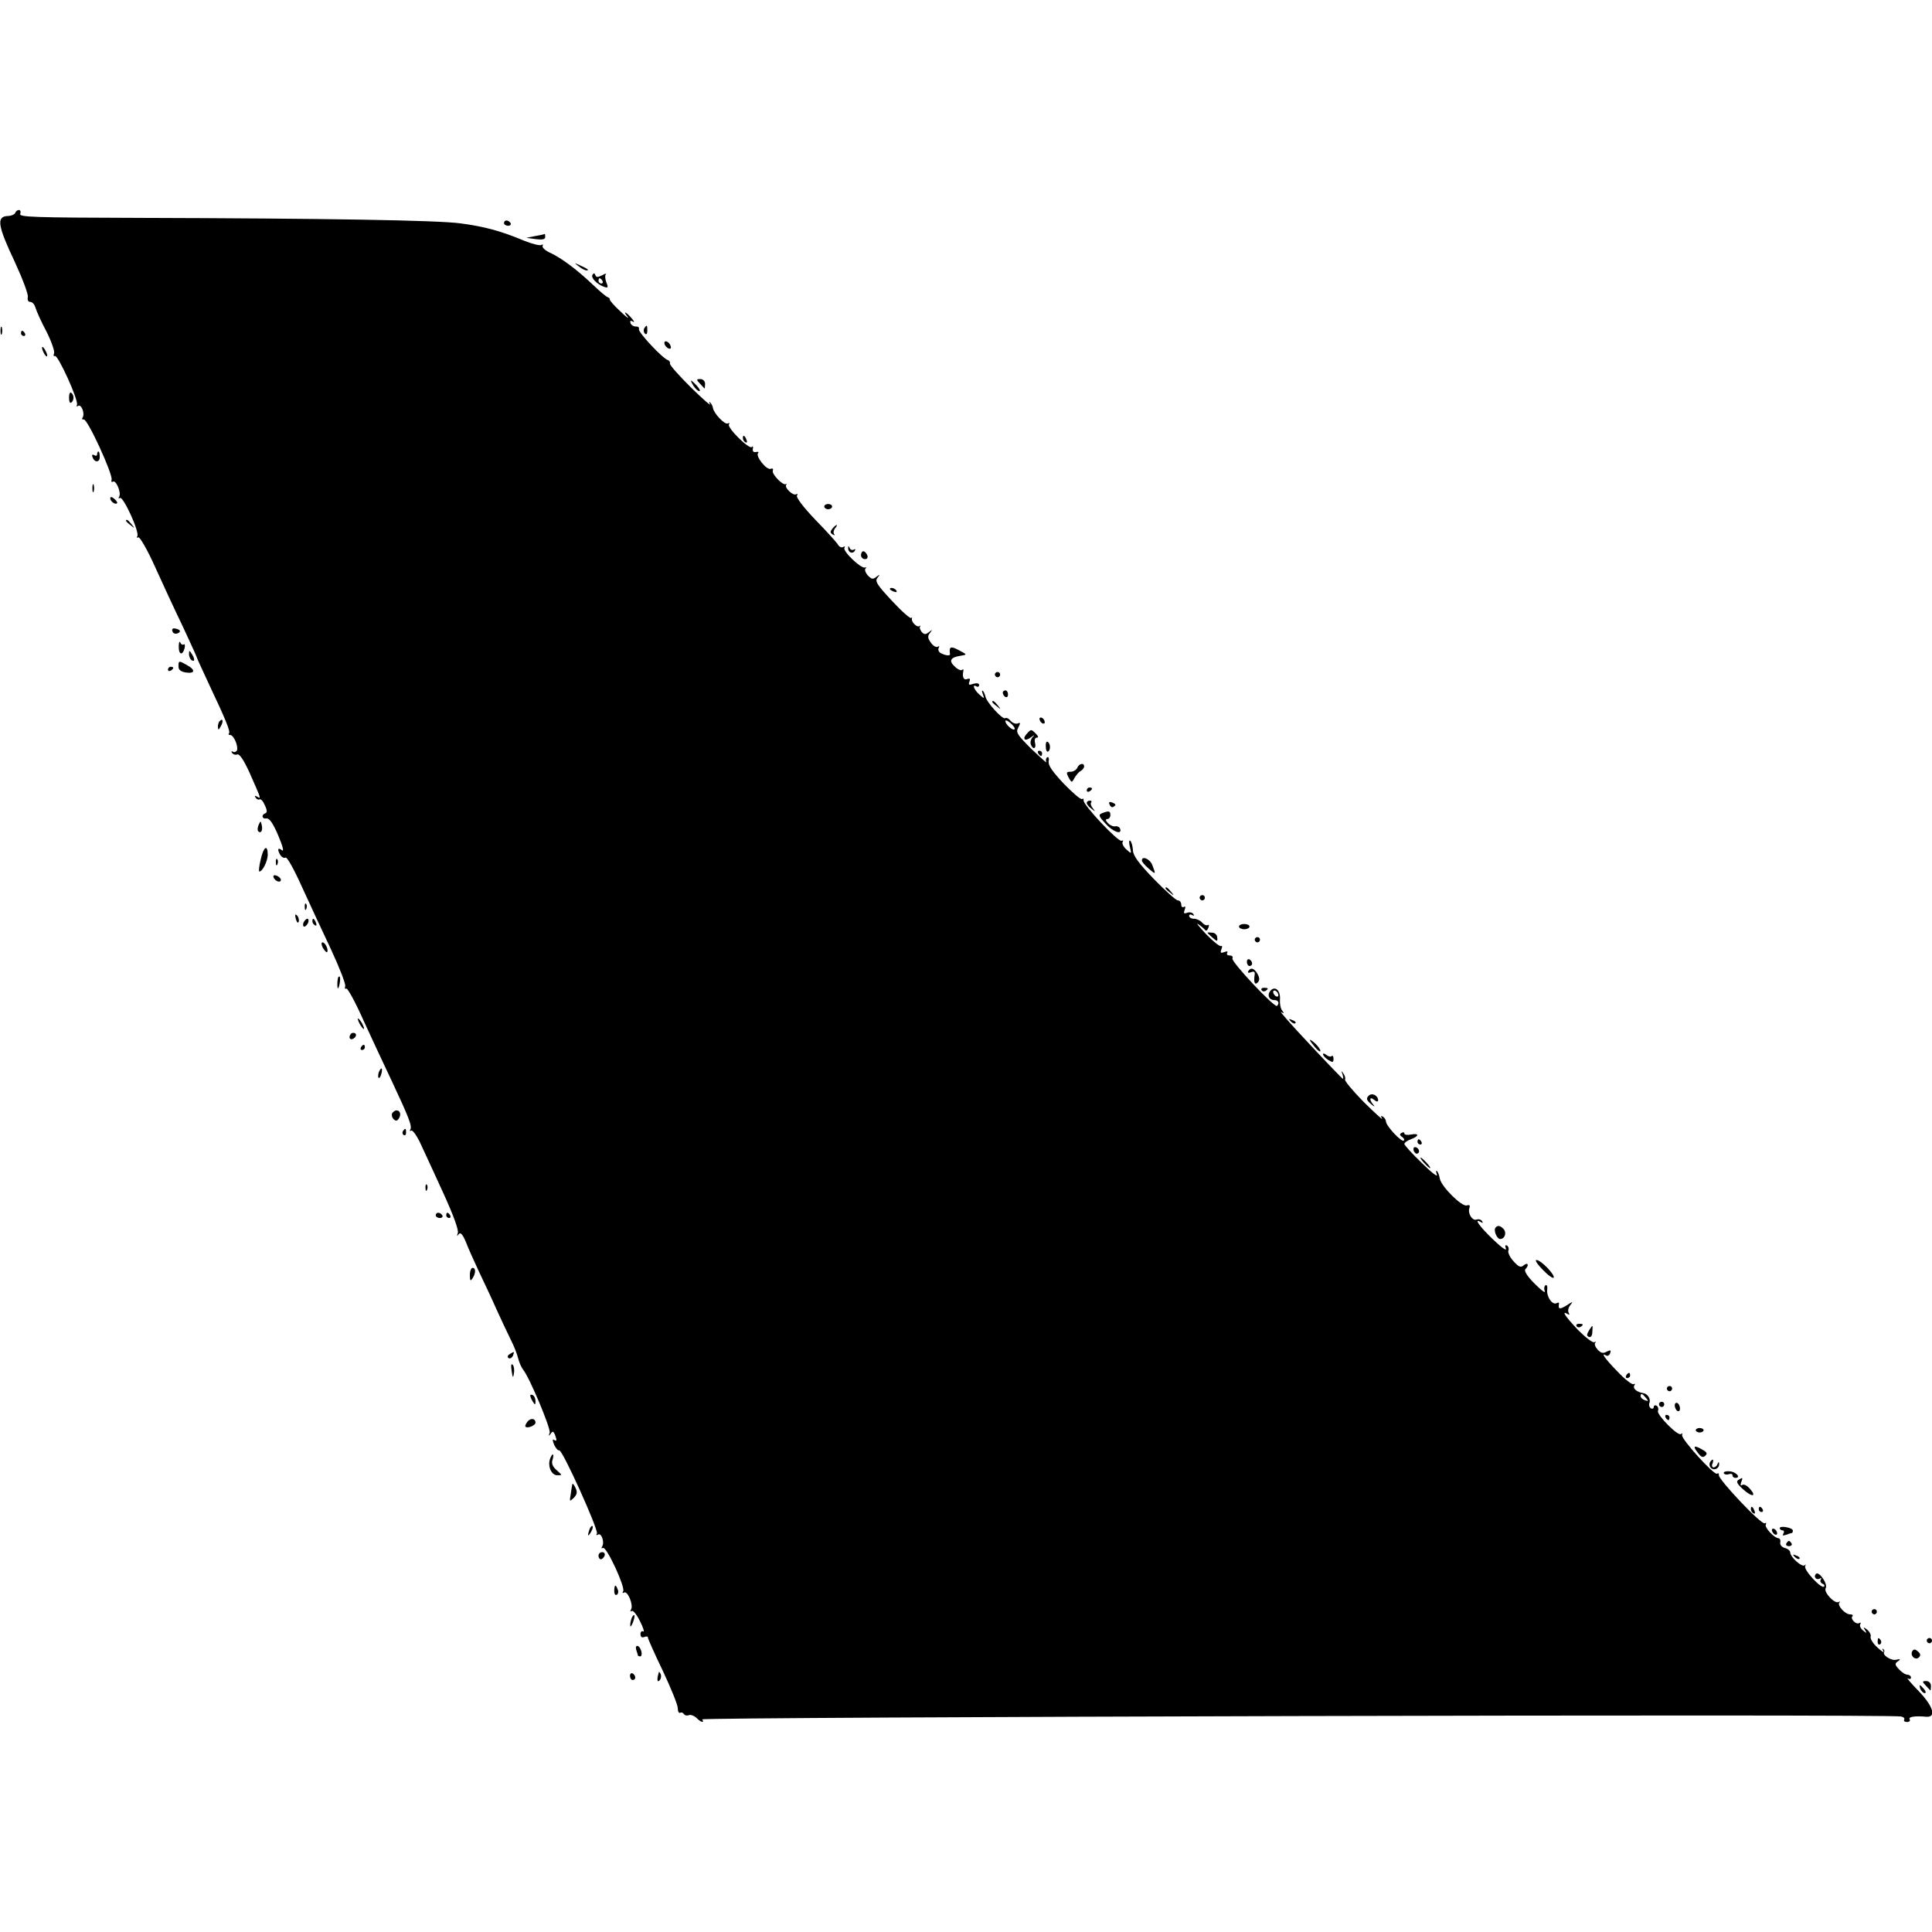
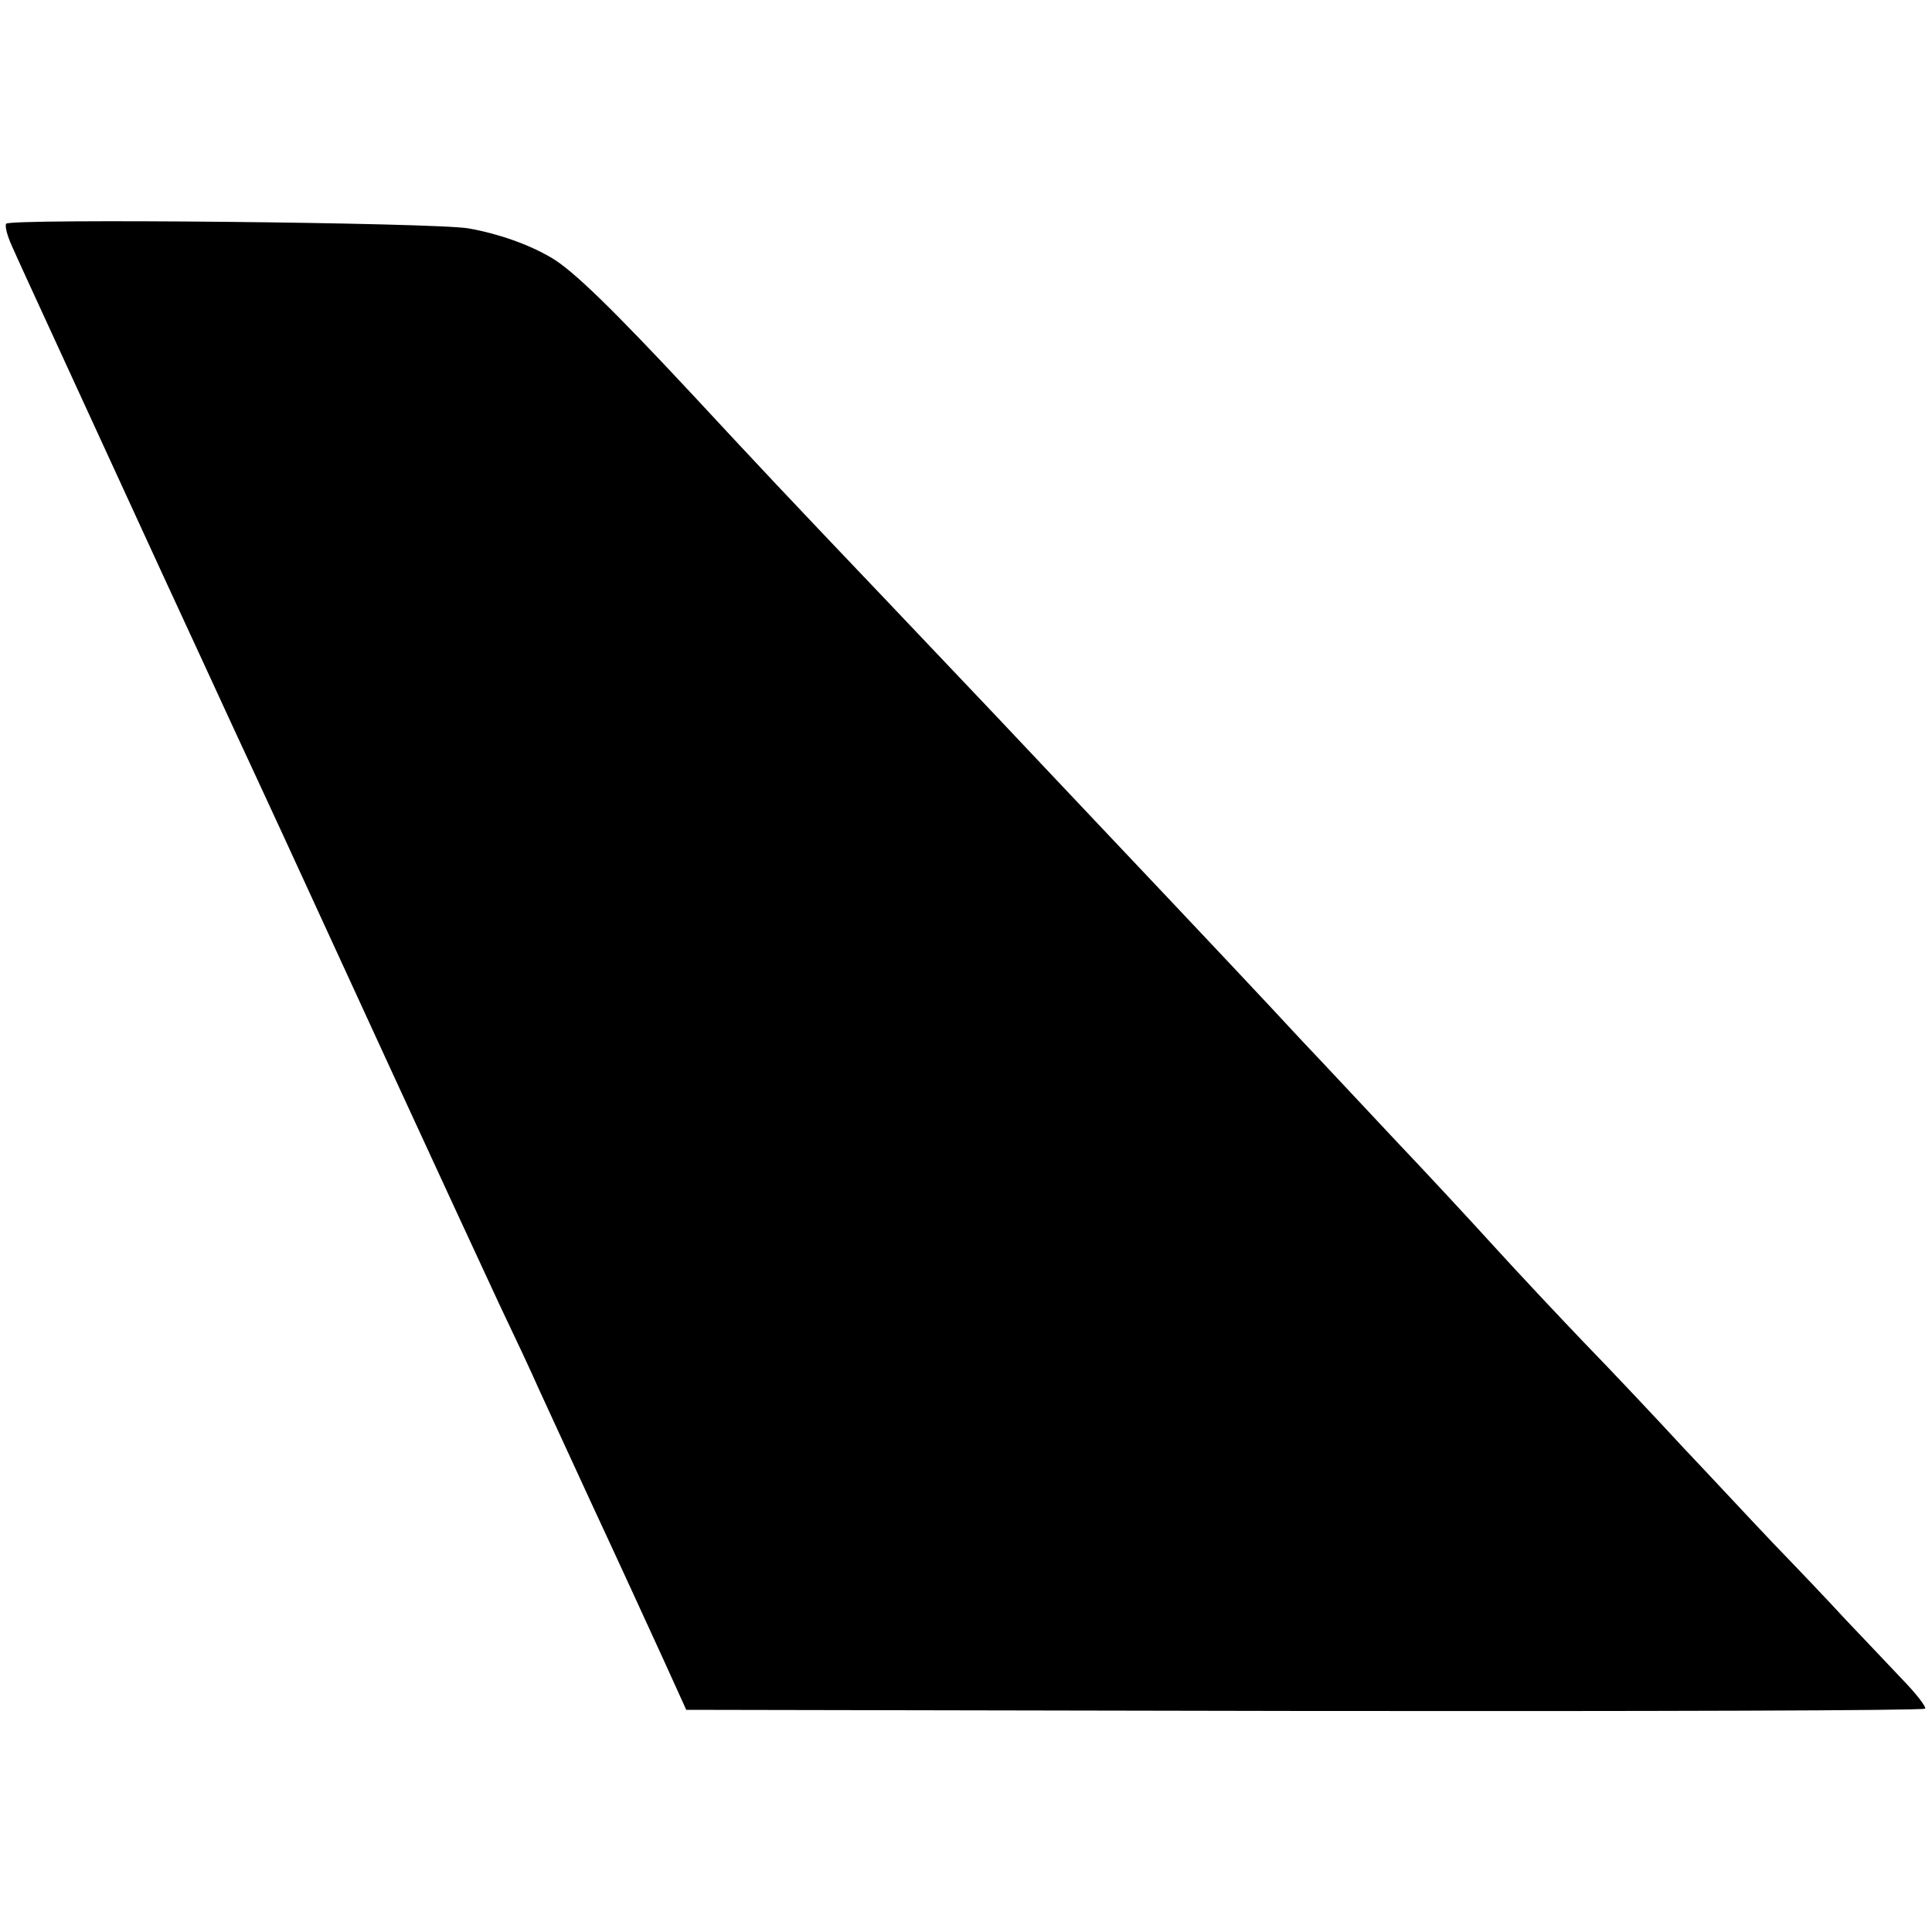
- <svg xmlns="http://www.w3.org/2000/svg" version="1.0" width="736pt" height="736pt" viewBox="0 0 736 736" preserveAspectRatio="xMidYMid meet">
-   <g transform="translate(0,736) scale(0.1,-0.1)" fill="#000000" stroke="none">
-     <path d="M58 6549 c-2 -6 -16 -12 -31 -12 -41 -3 -35 -39 29 -174 30 -65 53 -126 50 -135 -2 -11 1 -18 9 -18 8 0 17 -10 20 -22 4 -13 22 -54 42 -91 19 -38 32 -75 29 -83 -3 -8 -2 -13 3 -10 11 7 93 -173 84 -187 -3 -5 -1 -7 5 -3 12 7 26 -29 17 -44 -4 -6 -2 -9 4 -8 14 4 113 -212 106 -230 -2 -7 0 -10 5 -7 12 8 33 -43 24 -57 -4 -6 -3 -8 3 -5 12 8 76 -131 66 -146 -3 -5 -2 -7 4 -4 5 3 34 -46 63 -111 29 -64 77 -168 107 -230 29 -62 53 -115 53 -117 0 -2 20 -45 44 -97 68 -144 85 -186 78 -192 -3 -3 -1 -6 5 -6 13 0 31 -41 26 -58 -3 -6 -10 -9 -15 -6 -7 4 -8 2 -4 -4 4 -6 13 -9 20 -6 8 3 24 -20 46 -68 45 -102 46 -103 30 -93 -9 5 -11 4 -6 -4 4 -6 11 -9 15 -6 5 2 14 -8 20 -23 9 -18 9 -28 2 -30 -17 -6 -13 -23 4 -20 11 2 25 -18 45 -65 17 -40 23 -63 14 -56 -16 13 -19 2 -5 -20 5 -7 13 -11 19 -8 5 4 33 -46 62 -111 29 -64 80 -173 112 -241 32 -69 56 -131 53 -138 -2 -8 -1 -12 4 -9 5 3 35 -52 66 -122 32 -70 80 -172 106 -227 67 -143 80 -176 72 -188 -3 -5 -2 -7 4 -4 5 3 23 -22 38 -56 16 -34 55 -119 87 -189 35 -77 56 -134 52 -145 -4 -13 -3 -14 3 -5 7 9 15 1 28 -30 9 -24 32 -74 50 -113 18 -38 48 -101 65 -140 17 -38 42 -90 54 -115 13 -25 26 -58 30 -75 4 -16 13 -36 19 -43 24 -29 106 -224 101 -240 -5 -13 -4 -14 4 -4 7 11 10 10 16 -3 8 -23 8 -27 -4 -20 -6 4 -5 -4 1 -19 7 -14 15 -23 19 -21 11 7 151 -304 144 -317 -4 -6 -2 -8 4 -4 13 8 26 -29 16 -45 -4 -7 -3 -9 3 -6 13 8 86 -150 77 -165 -4 -6 -3 -8 3 -5 14 9 37 -48 27 -64 -4 -7 -3 -10 3 -6 5 3 19 -14 31 -39 13 -25 18 -43 12 -39 -5 3 -10 -1 -10 -10 0 -11 5 -15 15 -11 8 3 14 2 13 -2 0 -4 25 -61 57 -127 31 -66 57 -130 57 -142 0 -13 4 -20 9 -18 4 3 10 1 14 -4 3 -6 12 -8 19 -5 7 3 20 -2 29 -10 17 -18 32 -21 22 -6 -6 9 4523 21 4567 11 10 -2 15 -7 12 -12 -3 -5 2 -9 11 -9 9 0 13 5 10 10 -6 10 19 14 63 10 40 -3 27 40 -30 99 -29 30 -47 51 -40 47 6 -4 12 -2 12 3 0 6 -6 11 -13 11 -8 0 -22 9 -33 21 -16 17 -16 22 -4 30 12 8 10 10 -7 6 -20 -4 -54 19 -45 30 2 3 0 8 -4 11 -4 4 -4 0 1 -8 4 -8 -6 -2 -23 14 -17 15 -28 34 -26 41 3 6 -3 18 -12 26 -16 12 -17 12 -9 -1 8 -13 6 -13 -8 -1 -9 7 -14 18 -10 24 3 5 1 7 -4 4 -12 -8 -36 17 -26 26 3 4 0 7 -9 7 -19 0 -50 34 -41 45 5 4 3 5 -3 2 -15 -8 -58 38 -49 53 9 14 -23 63 -36 55 -5 -4 -7 -11 -3 -16 3 -5 10 -6 16 -3 6 4 8 2 4 -4 -3 -5 0 -12 6 -15 7 -2 10 -7 7 -11 -10 -11 -80 65 -72 78 3 6 2 8 -2 3 -10 -9 -55 31 -55 49 0 6 -9 14 -21 17 -11 3 -19 12 -17 21 2 8 -1 15 -7 16 -18 2 -55 43 -48 53 3 6 1 7 -4 4 -12 -8 -179 169 -175 184 1 6 -2 8 -7 5 -11 -7 -137 132 -133 147 2 7 0 9 -4 4 -11 -10 -93 73 -88 88 3 7 1 16 -5 20 -6 3 -11 1 -11 -5 0 -6 -5 -8 -11 -5 -6 4 -8 13 -6 19 7 16 -6 37 -24 39 -24 4 -40 18 -33 29 4 6 3 8 -3 5 -5 -3 -33 18 -61 48 -48 49 -66 75 -43 61 5 -3 12 1 15 9 4 12 2 13 -13 6 -14 -8 -22 -6 -35 8 -9 10 -13 21 -9 26 5 4 3 5 -3 2 -6 -4 -34 18 -63 47 -49 52 -64 75 -39 60 7 -4 8 -3 4 5 -4 6 -2 19 6 29 12 15 10 15 -14 -1 -26 -16 -33 -15 -29 6 1 5 -3 6 -8 3 -16 -10 -39 22 -37 49 2 13 -1 22 -6 19 -5 -3 -7 -13 -3 -23 3 -9 -14 4 -39 29 -28 28 -41 49 -35 55 15 15 10 28 -6 15 -12 -10 -19 -7 -39 15 -14 15 -22 33 -20 40 3 7 1 16 -5 20 -7 4 -8 -1 -4 -12 3 -10 -20 7 -51 37 -51 49 -74 82 -44 64 7 -4 8 -3 4 4 -4 6 -13 9 -21 6 -16 -6 -35 24 -27 45 3 9 0 12 -10 9 -18 -7 -97 71 -103 102 -2 13 -7 25 -11 29 -4 3 -4 -3 0 -14 4 -11 -22 9 -58 45 -37 35 -66 68 -66 72 0 5 11 13 25 18 32 12 32 24 0 18 -14 -3 -25 -1 -25 4 0 5 -5 6 -11 2 -8 -4 -7 -9 2 -15 7 -4 10 -11 7 -14 -8 -8 -67 55 -68 72 0 6 -5 15 -12 19 -7 5 -9 2 -3 -7 4 -8 -27 21 -70 63 -42 43 -74 81 -71 86 2 4 0 14 -6 22 -8 12 -9 12 -4 -2 3 -10 4 -18 2 -18 -2 0 -59 59 -127 132 -68 72 -117 128 -109 123 12 -7 13 -6 4 6 -6 8 -9 26 -8 41 3 34 -18 54 -36 34 -14 -17 -6 -36 16 -36 14 0 19 -12 9 -22 -9 -9 -177 170 -170 181 3 6 -1 11 -10 11 -9 0 -13 4 -10 10 4 6 -1 7 -11 3 -14 -5 -16 -3 -11 11 4 9 3 15 -1 12 -5 -3 -31 18 -58 46 -27 29 -40 45 -29 37 11 -7 23 -18 26 -22 3 -5 9 -1 12 8 4 9 3 14 -2 11 -5 -3 -14 1 -21 9 -7 8 -21 15 -31 15 -11 0 -19 5 -19 11 0 5 5 7 12 3 7 -4 8 -3 4 4 -4 6 -14 8 -23 5 -13 -5 -15 -2 -10 11 4 10 3 15 -3 11 -6 -3 -10 1 -10 9 0 9 -6 16 -13 16 -7 0 -48 37 -91 81 -58 60 -79 89 -80 109 -1 16 -5 32 -10 37 -5 4 -6 -5 -2 -22 7 -29 7 -29 -13 -11 -11 10 -18 23 -14 29 3 5 2 7 -4 4 -12 -7 -149 139 -145 154 1 6 -1 8 -6 5 -5 -3 -36 24 -70 59 -43 46 -60 70 -57 85 2 11 0 18 -6 15 -5 -4 -6 -12 -3 -18 4 -7 -21 16 -56 49 -55 55 -61 64 -51 82 9 17 9 21 -2 16 -8 -3 -20 2 -27 10 -7 9 -16 13 -21 10 -10 -6 -72 62 -75 83 -2 8 -6 18 -10 21 -4 4 -4 -2 0 -12 7 -19 6 -19 -14 -1 -20 18 -28 41 -10 30 5 -3 10 -1 10 5 0 7 -8 9 -22 5 -16 -6 -20 -4 -15 8 4 11 2 14 -9 10 -13 -5 -19 8 -14 32 1 5 -1 7 -5 3 -4 -4 -17 2 -28 13 -24 22 -16 35 23 41 25 4 25 4 -7 21 -32 17 -38 14 -34 -15 1 -8 -20 -5 -37 5 -7 5 -9 13 -6 19 4 6 2 8 -4 4 -6 -3 -18 4 -26 16 -12 17 -13 25 -3 37 10 14 10 14 -4 3 -13 -10 -18 -10 -28 1 -6 8 -9 17 -6 20 3 4 2 5 -2 2 -9 -7 -32 15 -29 28 1 7 1 8 -2 3 -3 -5 -36 24 -73 64 -58 62 -67 76 -56 89 10 14 10 14 -4 4 -13 -11 -19 -10 -33 5 -9 10 -13 22 -9 26 5 4 3 6 -2 4 -15 -5 -86 63 -78 75 3 6 1 7 -5 3 -6 -3 -14 0 -19 8 -4 8 -43 51 -86 95 -45 47 -75 86 -71 93 4 6 3 8 -3 5 -12 -7 -46 26 -38 36 3 4 2 5 -1 3 -10 -8 -55 38 -50 51 3 7 -1 10 -8 7 -16 -6 -59 49 -48 60 4 4 0 6 -8 4 -9 -2 -14 3 -12 12 2 8 0 12 -4 7 -10 -10 -95 74 -87 86 3 6 2 7 -4 4 -11 -7 -54 38 -57 59 -1 7 -6 17 -11 21 -4 4 -5 1 0 -7 4 -8 -29 21 -74 65 -44 44 -80 84 -79 90 2 5 -2 11 -7 13 -20 5 -115 107 -111 118 2 6 -3 11 -11 10 -9 0 -18 5 -21 13 -3 9 0 11 9 6 8 -5 5 1 -5 13 -23 26 -34 29 -15 5 7 -10 -6 0 -28 21 -23 21 -41 42 -40 45 1 3 -2 7 -8 9 -5 1 -30 22 -55 46 -60 57 -118 101 -162 122 -21 9 -34 22 -31 27 3 6 1 7 -4 4 -6 -4 -37 4 -69 17 -88 37 -150 53 -239 65 -86 12 -514 19 -1232 21 -393 1 -451 3 -446 15 3 8 1 15 -5 15 -6 0 -12 -5 -14 -11z m3807 -1967 c-6 -7 -35 18 -35 31 0 5 9 2 20 -8 11 -10 18 -20 15 -23z m1005 -1013 c0 -6 -4 -7 -10 -4 -5 3 -10 11 -10 16 0 6 5 7 10 4 6 -3 10 -11 10 -16z m1400 -1534 c11 -13 10 -14 -4 -9 -9 3 -16 10 -16 15 0 13 6 11 20 -6z" />
-     <path d="M1920 6510 c0 -5 7 -10 16 -10 8 0 12 5 9 10 -3 6 -10 10 -16 10 -5 0 -9 -4 -9 -10z" />
-     <path d="M2040 6461 l-35 -7 36 -5 c25 -3 36 -1 36 8 0 7 -1 12 -1 12 -1 -1 -17 -5 -36 -8z" />
-     <path d="M2204 6346 c11 -9 24 -16 30 -16 12 0 7 5 -24 19 -24 11 -24 11 -6 -3z" />
-     <path d="M2257 6313 c-7 -11 17 -36 45 -46 14 -5 16 -2 8 17 -5 13 -6 27 -2 31 4 4 -3 3 -15 -4 -16 -8 -22 -8 -25 1 -3 8 -6 9 -11 1z m38 -23 c3 -5 1 -10 -4 -10 -6 0 -11 5 -11 10 0 6 2 10 4 10 3 0 8 -4 11 -10z" />
-     <path d="M2 6100 c0 -14 2 -19 5 -12 2 6 2 18 0 25 -3 6 -5 1 -5 -13z" />
-     <path d="M2454 6109 c-3 -6 -2 -15 3 -20 5 -5 9 -1 9 11 0 23 -2 24 -12 9z" />
-     <path d="M80 6090 c0 -5 5 -10 11 -10 5 0 7 5 4 10 -3 6 -8 10 -11 10 -2 0 -4 -4 -4 -10z" />
-     <path d="M2532 6048 c2 -6 10 -14 16 -16 7 -2 10 2 6 12 -7 18 -28 22 -22 4z" />
-     <path d="M160 6035 c0 -5 5 -17 10 -25 5 -8 10 -10 10 -5 0 6 -5 17 -10 25 -5 8 -10 11 -10 5z" />
-     <path d="M2667 5898 c9 -10 17 -18 17 -18 1 0 2 8 2 18 0 10 -8 18 -18 18 -16 0 -16 -2 -1 -18z" />
-     <path d="M2642 5890 c7 -11 17 -20 22 -20 5 0 1 9 -9 20 -10 11 -20 20 -22 20 -2 0 2 -9 9 -20z" />
-     <path d="M263 5845 c0 -14 3 -22 8 -19 5 3 9 11 9 19 0 8 -4 16 -9 19 -5 3 -8 -5 -8 -19z" />
-     <path d="M2830 5691 c0 -6 4 -13 10 -16 6 -3 7 1 4 9 -7 18 -14 21 -14 7z" />
-     <path d="M370 5629 c0 -5 -5 -7 -11 -3 -7 4 -10 1 -7 -6 7 -23 28 -23 28 -1 0 12 -2 21 -5 21 -3 0 -5 -5 -5 -11z" />
-     <path d="M352 5500 c0 -14 2 -19 5 -12 2 6 2 18 0 25 -3 6 -5 1 -5 -13z" />
-     <path d="M420 5462 c0 -12 19 -26 26 -19 2 2 -2 10 -11 17 -9 8 -15 8 -15 2z" />
-     <path d="M3140 5430 c0 -5 7 -10 15 -10 8 0 15 5 15 10 0 6 -7 10 -15 10 -8 0 -15 -4 -15 -10z" />
-     <path d="M480 5376 c0 -2 8 -10 18 -17 15 -13 16 -12 3 4 -13 16 -21 21 -21 13z" />
-     <path d="M3171 5346 c-9 -11 -9 -16 1 -22 7 -4 10 -4 6 1 -4 4 -3 14 3 22 6 7 9 13 6 13 -2 0 -10 -6 -16 -14z" />
-     <path d="M3231 5273 c-1 -17 16 -25 25 -12 4 7 3 9 -4 5 -5 -3 -13 0 -15 6 -4 9 -6 10 -6 1z" />
-     <path d="M3280 5245 c0 -8 7 -15 15 -15 9 0 12 6 9 15 -4 8 -10 15 -15 15 -5 0 -9 -7 -9 -15z" />
-     <path d="M3390 5116 c0 -2 7 -7 16 -10 8 -3 12 -2 9 4 -6 10 -25 14 -25 6z" />
-     <path d="M657 4955 c2 -8 11 -11 19 -8 16 6 11 16 -11 19 -8 1 -11 -4 -8 -11z" />
-     <path d="M681 4898 c-1 -32 14 -37 22 -8 3 11 1 18 -3 15 -5 -3 -11 1 -13 7 -3 7 -6 1 -6 -14z" />
-     <path d="M720 4868 c0 -9 5 -20 10 -23 13 -8 13 5 0 25 -8 13 -10 13 -10 -2z" />
-     <path d="M680 4821 c0 -13 9 -20 29 -23 35 -5 36 11 2 29 -30 17 -31 17 -31 -6z" />
-     <path d="M640 4809 c0 -5 5 -7 10 -4 6 3 10 8 10 11 0 2 -4 4 -10 4 -5 0 -10 -5 -10 -11z" />
-     <path d="M3790 4790 c0 -5 5 -10 10 -10 6 0 10 5 10 10 0 6 -4 10 -10 10 -5 0 -10 -4 -10 -10z" />
-     <path d="M3820 4721 c0 -6 5 -13 10 -16 6 -3 10 1 10 9 0 9 -4 16 -10 16 -5 0 -10 -4 -10 -9z" />
-     <path d="M3780 4686 c0 -2 8 -10 18 -17 15 -13 16 -12 3 4 -13 16 -21 21 -21 13z" />
-     <path d="M3960 4621 c0 -5 5 -13 10 -16 6 -3 10 -2 10 4 0 5 -4 13 -10 16 -5 3 -10 2 -10 -4z" />
-     <path d="M837 4613 c-4 -3 -7 -13 -7 -22 1 -13 3 -13 11 2 11 19 8 33 -4 20z" />
-     <path d="M3911 4564 c-18 -20 -6 -30 16 -13 14 10 16 10 6 0 -6 -7 -9 -20 -6 -27 8 -22 22 -16 16 6 -3 12 0 20 7 20 7 0 6 5 -4 15 -18 18 -18 18 -35 -1z" />
-     <path d="M3984 4516 c0 -13 4 -22 9 -19 10 6 9 31 -2 37 -5 3 -8 -5 -7 -18z" />
-     <path d="M3955 4490 c3 -5 8 -10 11 -10 2 0 4 5 4 10 0 6 -5 10 -11 10 -5 0 -7 -4 -4 -10z" />
-     <path d="M4104 4435 c-4 -8 -15 -15 -25 -15 -17 0 -18 -3 -8 -22 11 -20 12 -21 22 -2 6 10 16 23 24 27 7 4 13 12 13 17 0 16 -20 11 -26 -5z" />
-     <path d="M4140 4349 c0 -5 5 -7 10 -4 6 3 10 8 10 11 0 2 -4 4 -10 4 -5 0 -10 -5 -10 -11z" />
-     <path d="M4140 4301 c0 -5 8 -15 18 -22 15 -12 16 -12 5 2 -7 9 -10 19 -6 22 3 4 1 7 -5 7 -7 0 -12 -4 -12 -9z" />
-     <path d="M4227 4295 c3 -8 9 -12 14 -9 12 7 11 11 -5 17 -10 4 -13 1 -9 -8z" />
-     <path d="M4198 4262 c-14 -6 -13 -11 13 -39 28 -32 65 -45 56 -20 -2 6 -11 11 -19 9 -9 -1 -21 5 -28 13 -9 10 -9 15 -1 15 6 0 11 7 11 15 0 16 -6 17 -32 7z" />
-     <path d="M985 4217 c-4 -10 -5 -21 -1 -24 10 -10 18 4 13 24 -4 17 -4 17 -12 0z" />
-     <path d="M993 4085 c-6 -25 -8 -45 -5 -45 12 0 31 38 32 63 0 42 -16 32 -27 -18z" />
-     <path d="M1051 4074 c0 -11 3 -14 6 -6 3 7 2 16 -1 19 -3 4 -6 -2 -5 -13z" />
-     <path d="M4350 4082 c0 -5 11 -18 25 -30 28 -25 29 -24 15 12 -9 24 -40 37 -40 18z" />
-     <path d="M1042 4018 c5 -15 28 -23 28 -10 0 5 -7 13 -16 16 -10 4 -14 1 -12 -6z" />
-     <path d="M4440 3976 c0 -2 8 -10 18 -17 15 -13 16 -12 3 4 -13 16 -21 21 -21 13z" />
-     <path d="M4570 3940 c0 -5 5 -10 10 -10 6 0 10 5 10 10 0 6 -4 10 -10 10 -5 0 -10 -4 -10 -10z" />
-     <path d="M1161 3904 c0 -11 3 -14 6 -6 3 7 2 16 -1 19 -3 4 -6 -2 -5 -13z" />
-     <path d="M1127 3859 c4 -13 8 -18 11 -10 2 7 -1 18 -6 23 -8 8 -9 4 -5 -13z" />
-     <path d="M1156 3845 c-3 -8 -1 -15 3 -15 5 0 11 7 15 15 3 8 1 15 -3 15 -5 0 -11 -7 -15 -15z" />
-     <path d="M1190 3851 c0 -6 4 -13 10 -16 6 -3 7 1 4 9 -7 18 -14 21 -14 7z" />
-     <path d="M4720 3830 c0 -5 9 -10 20 -10 11 0 20 5 20 10 0 6 -9 10 -20 10 -11 0 -20 -4 -20 -10z" />
-     <path d="M4600 3807 c0 -2 9 -10 19 -19 18 -16 20 -15 18 1 0 9 -9 18 -19 18 -10 1 -18 1 -18 0z" />
-     <path d="M4780 3780 c0 -5 5 -10 10 -10 6 0 10 5 10 10 0 6 -4 10 -10 10 -5 0 -10 -4 -10 -10z" />
-     <path d="M1230 3749 c7 -11 14 -19 16 -16 7 7 -7 37 -17 37 -6 0 -5 -9 1 -21z" />
-     <path d="M4750 3696 c0 -9 5 -16 10 -16 6 0 10 4 10 9 0 6 -4 13 -10 16 -5 3 -10 -1 -10 -9z" />
-     <path d="M4755 3660 c-3 -6 1 -7 10 -4 11 5 16 2 15 -7 -5 -31 0 -43 11 -32 8 8 8 17 0 32 -13 23 -26 27 -36 11z" />
-     <path d="M1289 3638 c-5 -9 -5 -48 -1 -43 6 6 11 45 5 45 -2 0 -4 -1 -4 -2z" />
-     <path d="M4806 3588 c3 -5 10 -6 15 -3 13 9 11 12 -6 12 -8 0 -12 -4 -9 -9z" />
-     <path d="M1370 3460 c6 -11 13 -20 16 -20 2 0 0 9 -6 20 -6 11 -13 20 -16 20 -2 0 0 -9 6 -20z" />
-     <path d="M4917 3469 c7 -7 15 -10 18 -7 3 3 -2 9 -12 12 -14 6 -15 5 -6 -5z" />
-     <path d="M1335 3419 c-10 -15 3 -25 16 -12 7 7 7 13 1 17 -6 3 -14 1 -17 -5z" />
-     <path d="M4990 3398 c0 -3 9 -15 20 -28 11 -13 20 -19 20 -13 0 5 -9 18 -20 28 -11 10 -20 16 -20 13z" />
-     <path d="M1375 3370 c-3 -5 -1 -10 4 -10 6 0 11 5 11 10 0 6 -2 10 -4 10 -3 0 -8 -4 -11 -10z" />
-     <path d="M5040 3344 c0 -5 9 -15 20 -22 17 -10 20 -10 20 5 0 9 -3 13 -7 10 -3 -4 -12 -2 -20 4 -7 6 -13 7 -13 3z" />
-     <path d="M1443 3275 c-3 -9 -3 -18 -1 -21 3 -3 8 4 11 16 6 23 -1 27 -10 5z" />
-     <path d="M5213 3185 c-9 -10 -7 -17 10 -31 12 -10 16 -12 10 -4 -18 20 -16 35 2 20 8 -7 15 -8 15 -2 0 19 -24 31 -37 17z" />
-     <path d="M1494 3119 c-3 -6 -1 -16 5 -22 9 -9 14 -8 21 3 9 15 4 30 -10 30 -5 0 -12 -5 -16 -11z" />
-     <path d="M1535 3051 c-3 -5 -2 -12 3 -15 5 -3 9 1 9 9 0 17 -3 19 -12 6z" />
-     <path d="M5400 3010 c0 -5 5 -10 11 -10 5 0 7 5 4 10 -3 6 -8 10 -11 10 -2 0 -4 -4 -4 -10z" />
-     <path d="M5386 2975 c4 -8 10 -12 15 -9 11 6 2 24 -11 24 -5 0 -7 -7 -4 -15z" />
-     <path d="M5425 2930 c10 -11 20 -20 23 -20 3 0 -3 9 -13 20 -10 11 -20 20 -23 20 -3 0 3 -9 13 -20z" />
-     <path d="M1621 2834 c0 -11 3 -14 6 -6 3 7 2 16 -1 19 -3 4 -6 -2 -5 -13z" />
-     <path d="M1660 2730 c0 -5 7 -10 16 -10 8 0 12 5 9 10 -3 6 -10 10 -16 10 -5 0 -9 -4 -9 -10z" />
-     <path d="M1700 2730 c0 -5 5 -10 11 -10 5 0 7 5 4 10 -3 6 -8 10 -11 10 -2 0 -4 -4 -4 -10z" />
-     <path d="M5698 2684 c-10 -9 4 -44 17 -44 18 0 26 25 12 39 -12 12 -21 14 -29 5z" />
-     <path d="M5878 2522 c20 -21 39 -34 41 -29 4 12 -49 67 -66 67 -7 0 4 -17 25 -38z" />
-     <path d="M1790 2503 c0 -22 2 -25 10 -13 13 20 13 40 0 40 -5 0 -10 -12 -10 -27z" />
-     <path d="M6006 2308 c3 -5 10 -6 15 -3 13 9 11 12 -6 12 -8 0 -12 -4 -9 -9z" />
-     <path d="M6053 2291 c-9 -15 -9 -20 0 -24 7 -3 13 5 13 19 2 29 2 29 -13 5z" />
-     <path d="M1941 2201 c-8 -5 -9 -11 -3 -15 5 -3 12 1 16 9 6 17 6 18 -13 6z" />
-     <path d="M1949 2138 c4 -28 6 -29 9 -9 2 13 0 27 -5 32 -6 6 -7 -3 -4 -23z" />
-     <path d="M6195 2120 c-3 -5 -1 -10 4 -10 6 0 11 5 11 10 0 6 -2 10 -4 10 -3 0 -8 -4 -11 -10z" />
-     <path d="M6350 2070 c0 -5 5 -10 10 -10 6 0 10 5 10 10 0 6 -4 10 -10 10 -5 0 -10 -4 -10 -10z" />
-     <path d="M2020 2043 c0 -4 5 -15 10 -23 8 -13 10 -13 10 2 0 9 -4 20 -10 23 -5 3 -10 3 -10 -2z" />
-     <path d="M6320 2010 c0 -5 5 -10 10 -10 6 0 10 5 10 10 0 6 -4 10 -10 10 -5 0 -10 -4 -10 -10z" />
-     <path d="M6380 2006 c0 -8 5 -18 10 -21 6 -3 10 1 10 9 0 8 -4 18 -10 21 -5 3 -10 -1 -10 -9z" />
-     <path d="M6345 1960 c3 -5 8 -10 11 -10 2 0 4 5 4 10 0 6 -5 10 -11 10 -5 0 -7 -4 -4 -10z" />
-     <path d="M2010 1945 c-7 -9 -11 -18 -8 -20 7 -8 38 5 38 15 0 17 -18 19 -30 5z" />
-     <path d="M6460 1912 c0 -5 7 -9 15 -9 8 0 15 4 15 9 0 4 -7 8 -15 8 -8 0 -15 -4 -15 -8z" />
-     <path d="M6467 1827 c13 -18 20 -21 29 -13 9 8 7 14 -10 23 -32 19 -39 15 -19 -10z" />
-     <path d="M2096 1804 c-11 -28 4 -64 27 -64 20 0 19 0 -2 19 -16 14 -21 26 -16 40 7 24 0 28 -9 5z" />
-     <path d="M6514 1789 c-3 -6 -2 -15 4 -21 12 -12 32 -2 31 15 0 9 -2 9 -6 0 -2 -7 -9 -13 -15 -13 -6 0 -8 7 -4 15 6 17 0 20 -10 4z" />
-     <path d="M6567 1747 c3 -4 11 -6 19 -3 8 3 14 1 14 -4 0 -6 5 -10 11 -10 24 0 1 25 -24 25 -14 1 -23 -3 -20 -8z" />
-     <path d="M6622 1722 c-9 -6 -4 -16 19 -36 34 -31 53 -28 24 4 -10 11 -22 17 -28 13 -6 -4 -8 0 -4 10 7 19 7 20 -11 9z" />
-     <path d="M2180 1705 c-1 -5 -4 -23 -6 -39 -5 -27 -4 -27 12 -12 13 14 14 22 6 39 -6 12 -11 18 -12 12z" />
-     <path d="M6670 1611 c0 -6 4 -13 10 -16 6 -3 7 1 4 9 -7 18 -14 21 -14 7z" />
-     <path d="M6700 1610 c0 -5 5 -10 11 -10 5 0 7 5 4 10 -3 6 -8 10 -11 10 -2 0 -4 -4 -4 -10z" />
-     <path d="M2246 1535 c-9 -26 -7 -32 5 -12 6 10 9 21 6 23 -2 3 -7 -2 -11 -11z" />
-     <path d="M6780 1539 c0 -5 5 -9 11 -9 5 0 7 -5 3 -12 -5 -8 -2 -9 10 -5 10 4 20 7 22 7 2 0 4 4 4 9 0 5 -11 11 -25 13 -14 3 -25 1 -25 -3z" />
-     <path d="M6750 1531 c0 -5 5 -13 10 -16 6 -3 10 -2 10 4 0 5 -4 13 -10 16 -5 3 -10 2 -10 -4z" />
-     <path d="M6805 1480 c-3 -5 1 -10 10 -10 9 0 13 5 10 10 -3 6 -8 10 -10 10 -2 0 -7 -4 -10 -10z" />
-     <path d="M2280 1433 c0 -7 4 -13 9 -13 5 0 11 6 14 13 3 8 -1 14 -9 14 -8 0 -14 -6 -14 -14z" />
-     <path d="M6837 1429 c7 -7 15 -10 18 -7 3 3 -2 9 -12 12 -14 6 -15 5 -6 -5z" />
-     <path d="M2340 1299 c0 -11 4 -18 10 -14 5 3 7 12 3 20 -7 21 -13 19 -13 -6z" />
-     <path d="M7130 1220 c0 -5 5 -10 10 -10 6 0 10 5 10 10 0 6 -4 10 -10 10 -5 0 -10 -4 -10 -10z" />
-     <path d="M2406 1195 c-3 -9 -6 -22 -5 -28 0 -7 5 -1 10 12 5 13 8 26 5 28 -2 2 -6 -3 -10 -12z" />
-     <path d="M7153 1105 c0 -8 4 -12 9 -9 5 3 6 10 3 15 -9 13 -12 11 -12 -6z" />
-     <path d="M7340 1110 c0 -5 5 -10 10 -10 6 0 10 5 10 10 0 6 -4 10 -10 10 -5 0 -10 -4 -10 -10z" />
-     <path d="M2424 1074 c3 -9 6 -18 6 -20 0 -2 4 -4 9 -4 5 0 7 9 4 20 -3 11 -10 20 -15 20 -6 0 -7 -7 -4 -16z" />
-     <path d="M7285 1070 c-10 -17 12 -37 25 -24 8 8 6 15 -4 23 -10 9 -16 9 -21 1z" />
-     <path d="M2400 976 c0 -9 5 -16 10 -16 6 0 10 4 10 9 0 6 -4 13 -10 16 -5 3 -10 -1 -10 -9z" />
-     <path d="M2510 990 c-8 -26 -7 -41 2 -32 6 6 8 16 5 24 -3 7 -6 11 -7 8z" />
-     <path d="M7337 938 c9 -10 17 -18 17 -18 1 0 2 8 2 18 0 10 -8 18 -18 18 -16 0 -16 -2 -1 -18z" />
-     <path d="M7316 925 c4 -8 11 -15 16 -15 6 0 5 6 -2 15 -7 8 -14 15 -16 15 -2 0 -1 -7 2 -15z" />
+ <svg xmlns="http://www.w3.org/2000/svg" version="1.0" width="500pt" height="500pt" viewBox="0 0 500 500" preserveAspectRatio="xMidYMid meet">
+   <g transform="translate(0,500) scale(0.1,-0.1)" fill="#000000" stroke="none">
+     <path d="M16 4421 c-4 -6 3 -32 15 -58 19 -44 174 -379 396 -863 47 -102 125 -270 173 -375 97 -209 126 -271 417 -905 110 -239 234 -507 275 -595 42 -88 86 -182 98 -210 12 -27 78 -169 145 -315 68 -146 149 -323 182 -395 l59 -130 1599 -3 c879 -1 1602 1 1607 6 4 4 -23 39 -60 77 -37 39 -103 109 -147 155 -43 47 -127 135 -185 195 -58 61 -163 174 -235 250 -71 77 -186 199 -255 270 -69 72 -174 184 -234 250 -60 66 -173 188 -251 270 -78 83 -188 201 -246 262 -101 109 -208 223 -558 593 -91 96 -197 209 -236 250 -39 41 -165 174 -280 295 -260 273 -324 341 -504 535 -207 222 -309 321 -364 353 -59 35 -140 63 -215 76 -85 15 -1188 26 -1196 12z" />
  </g>
</svg>
